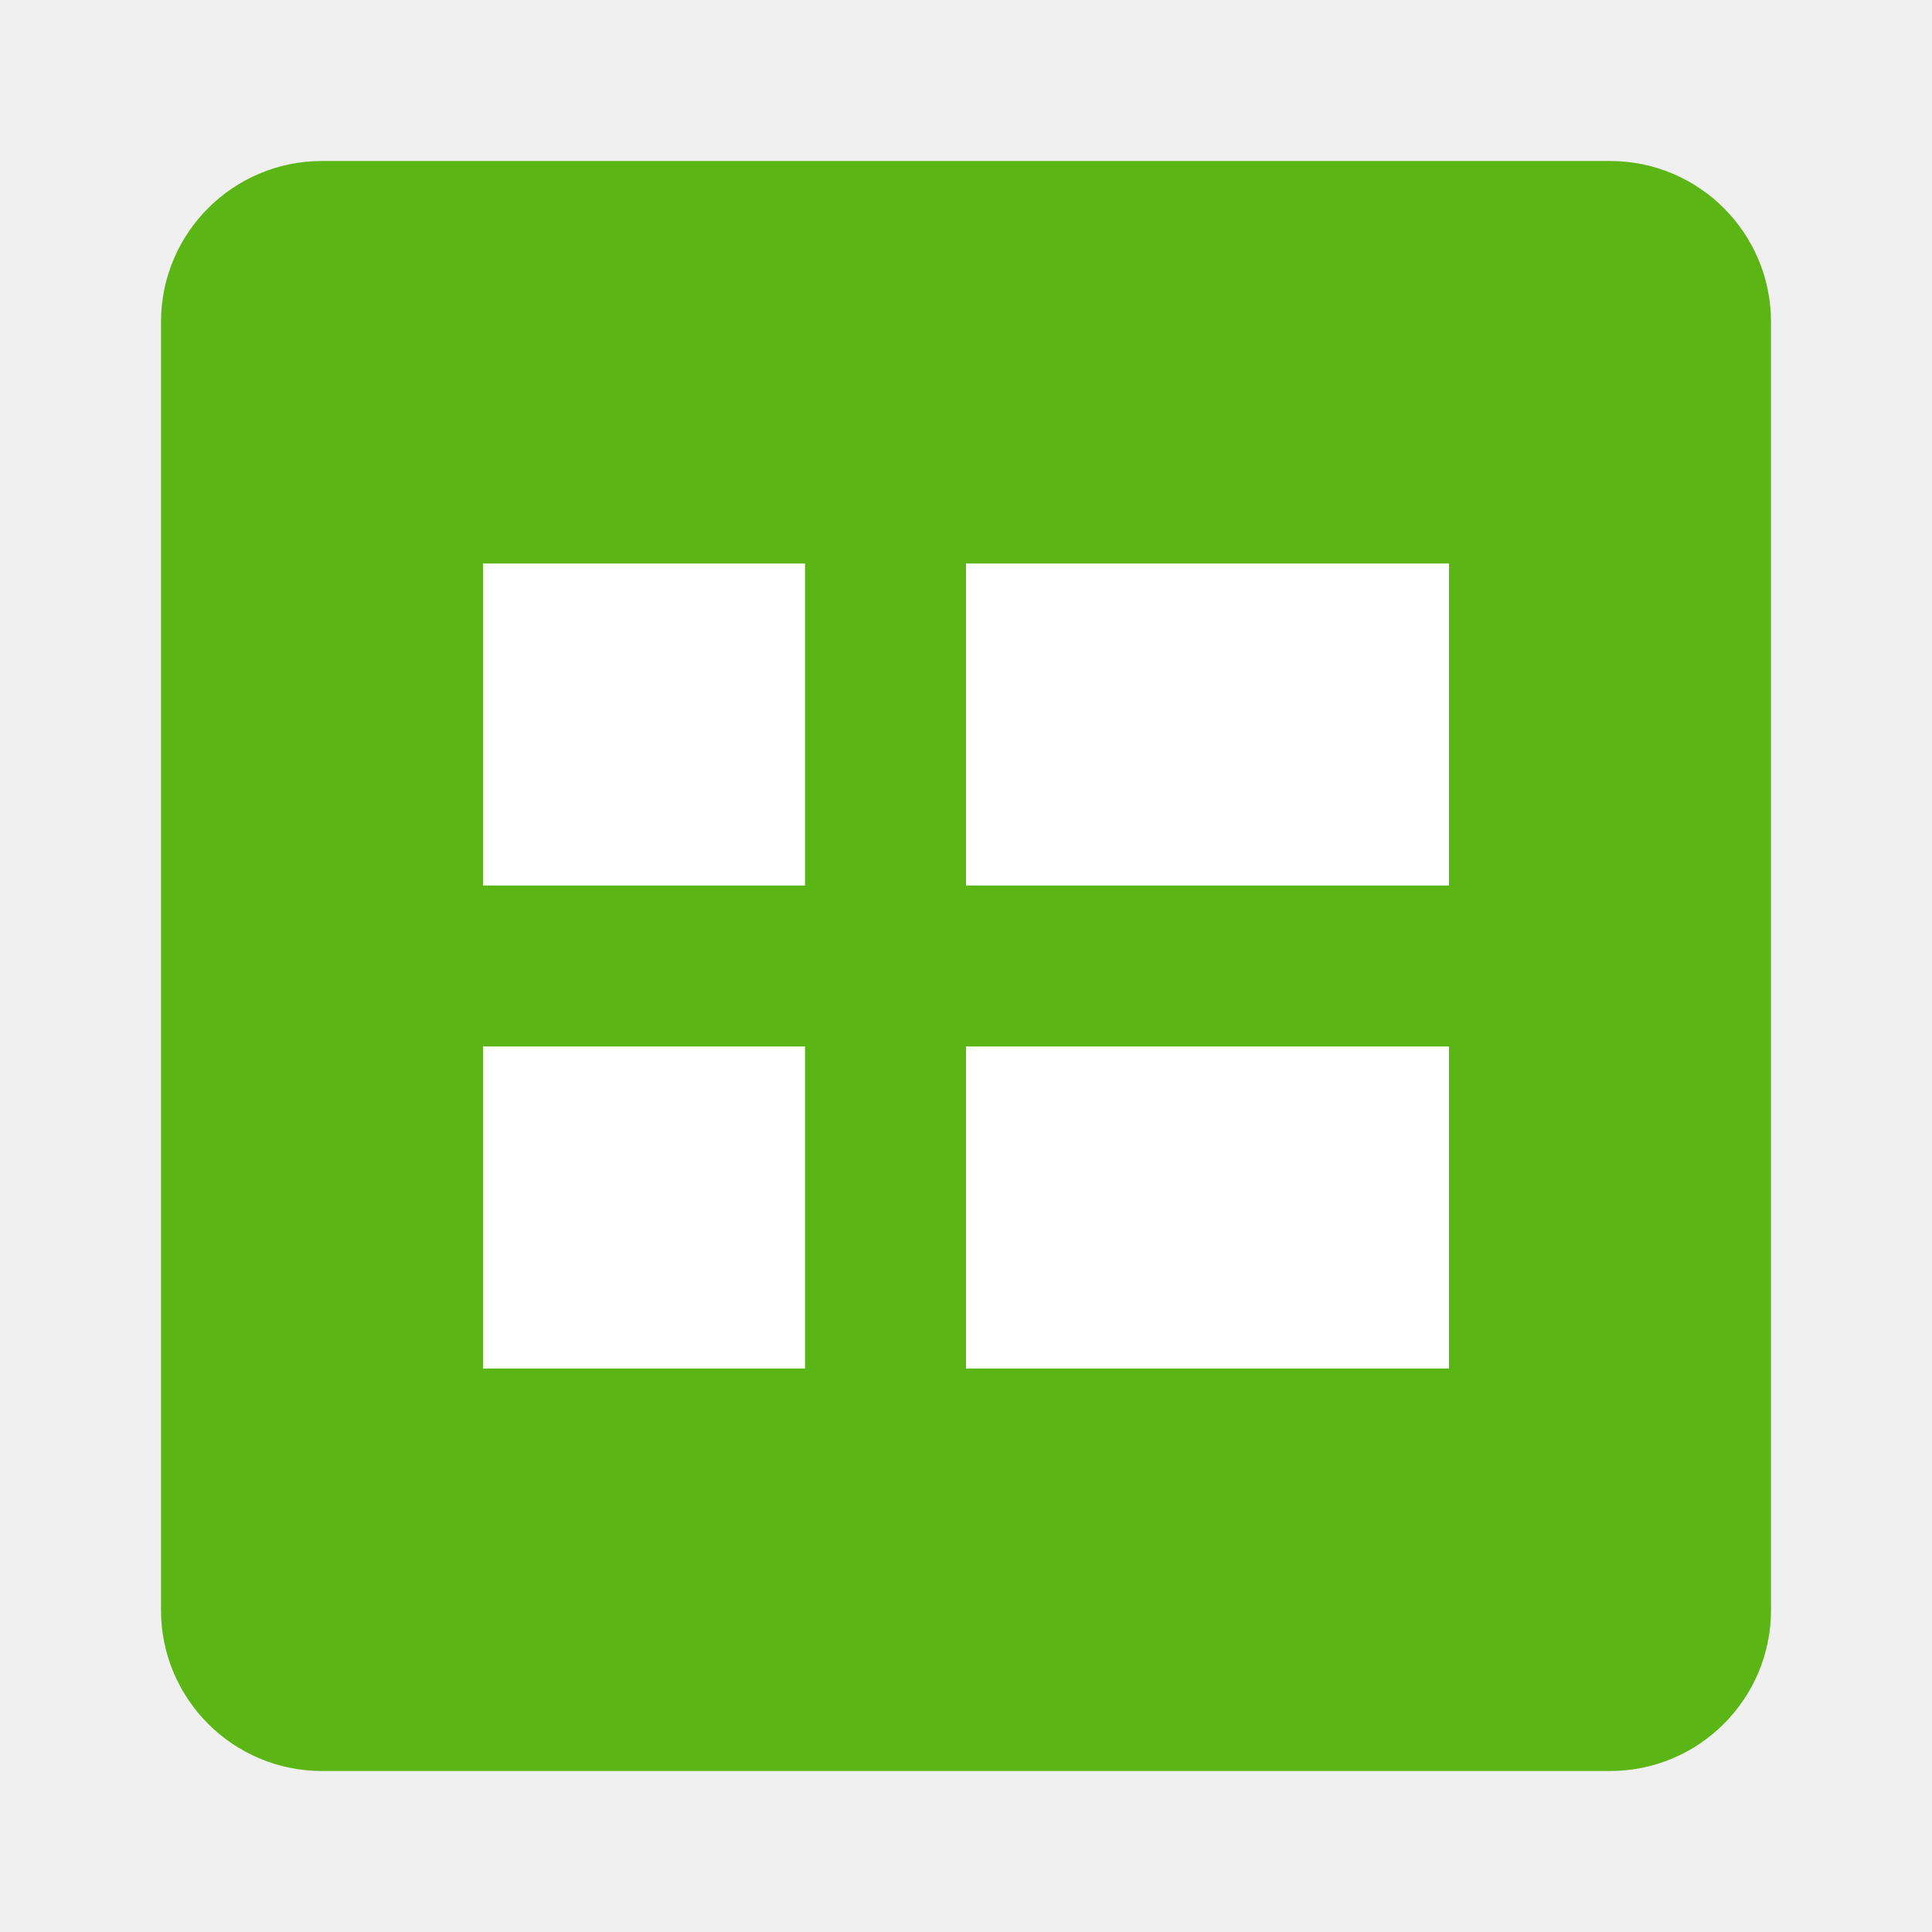
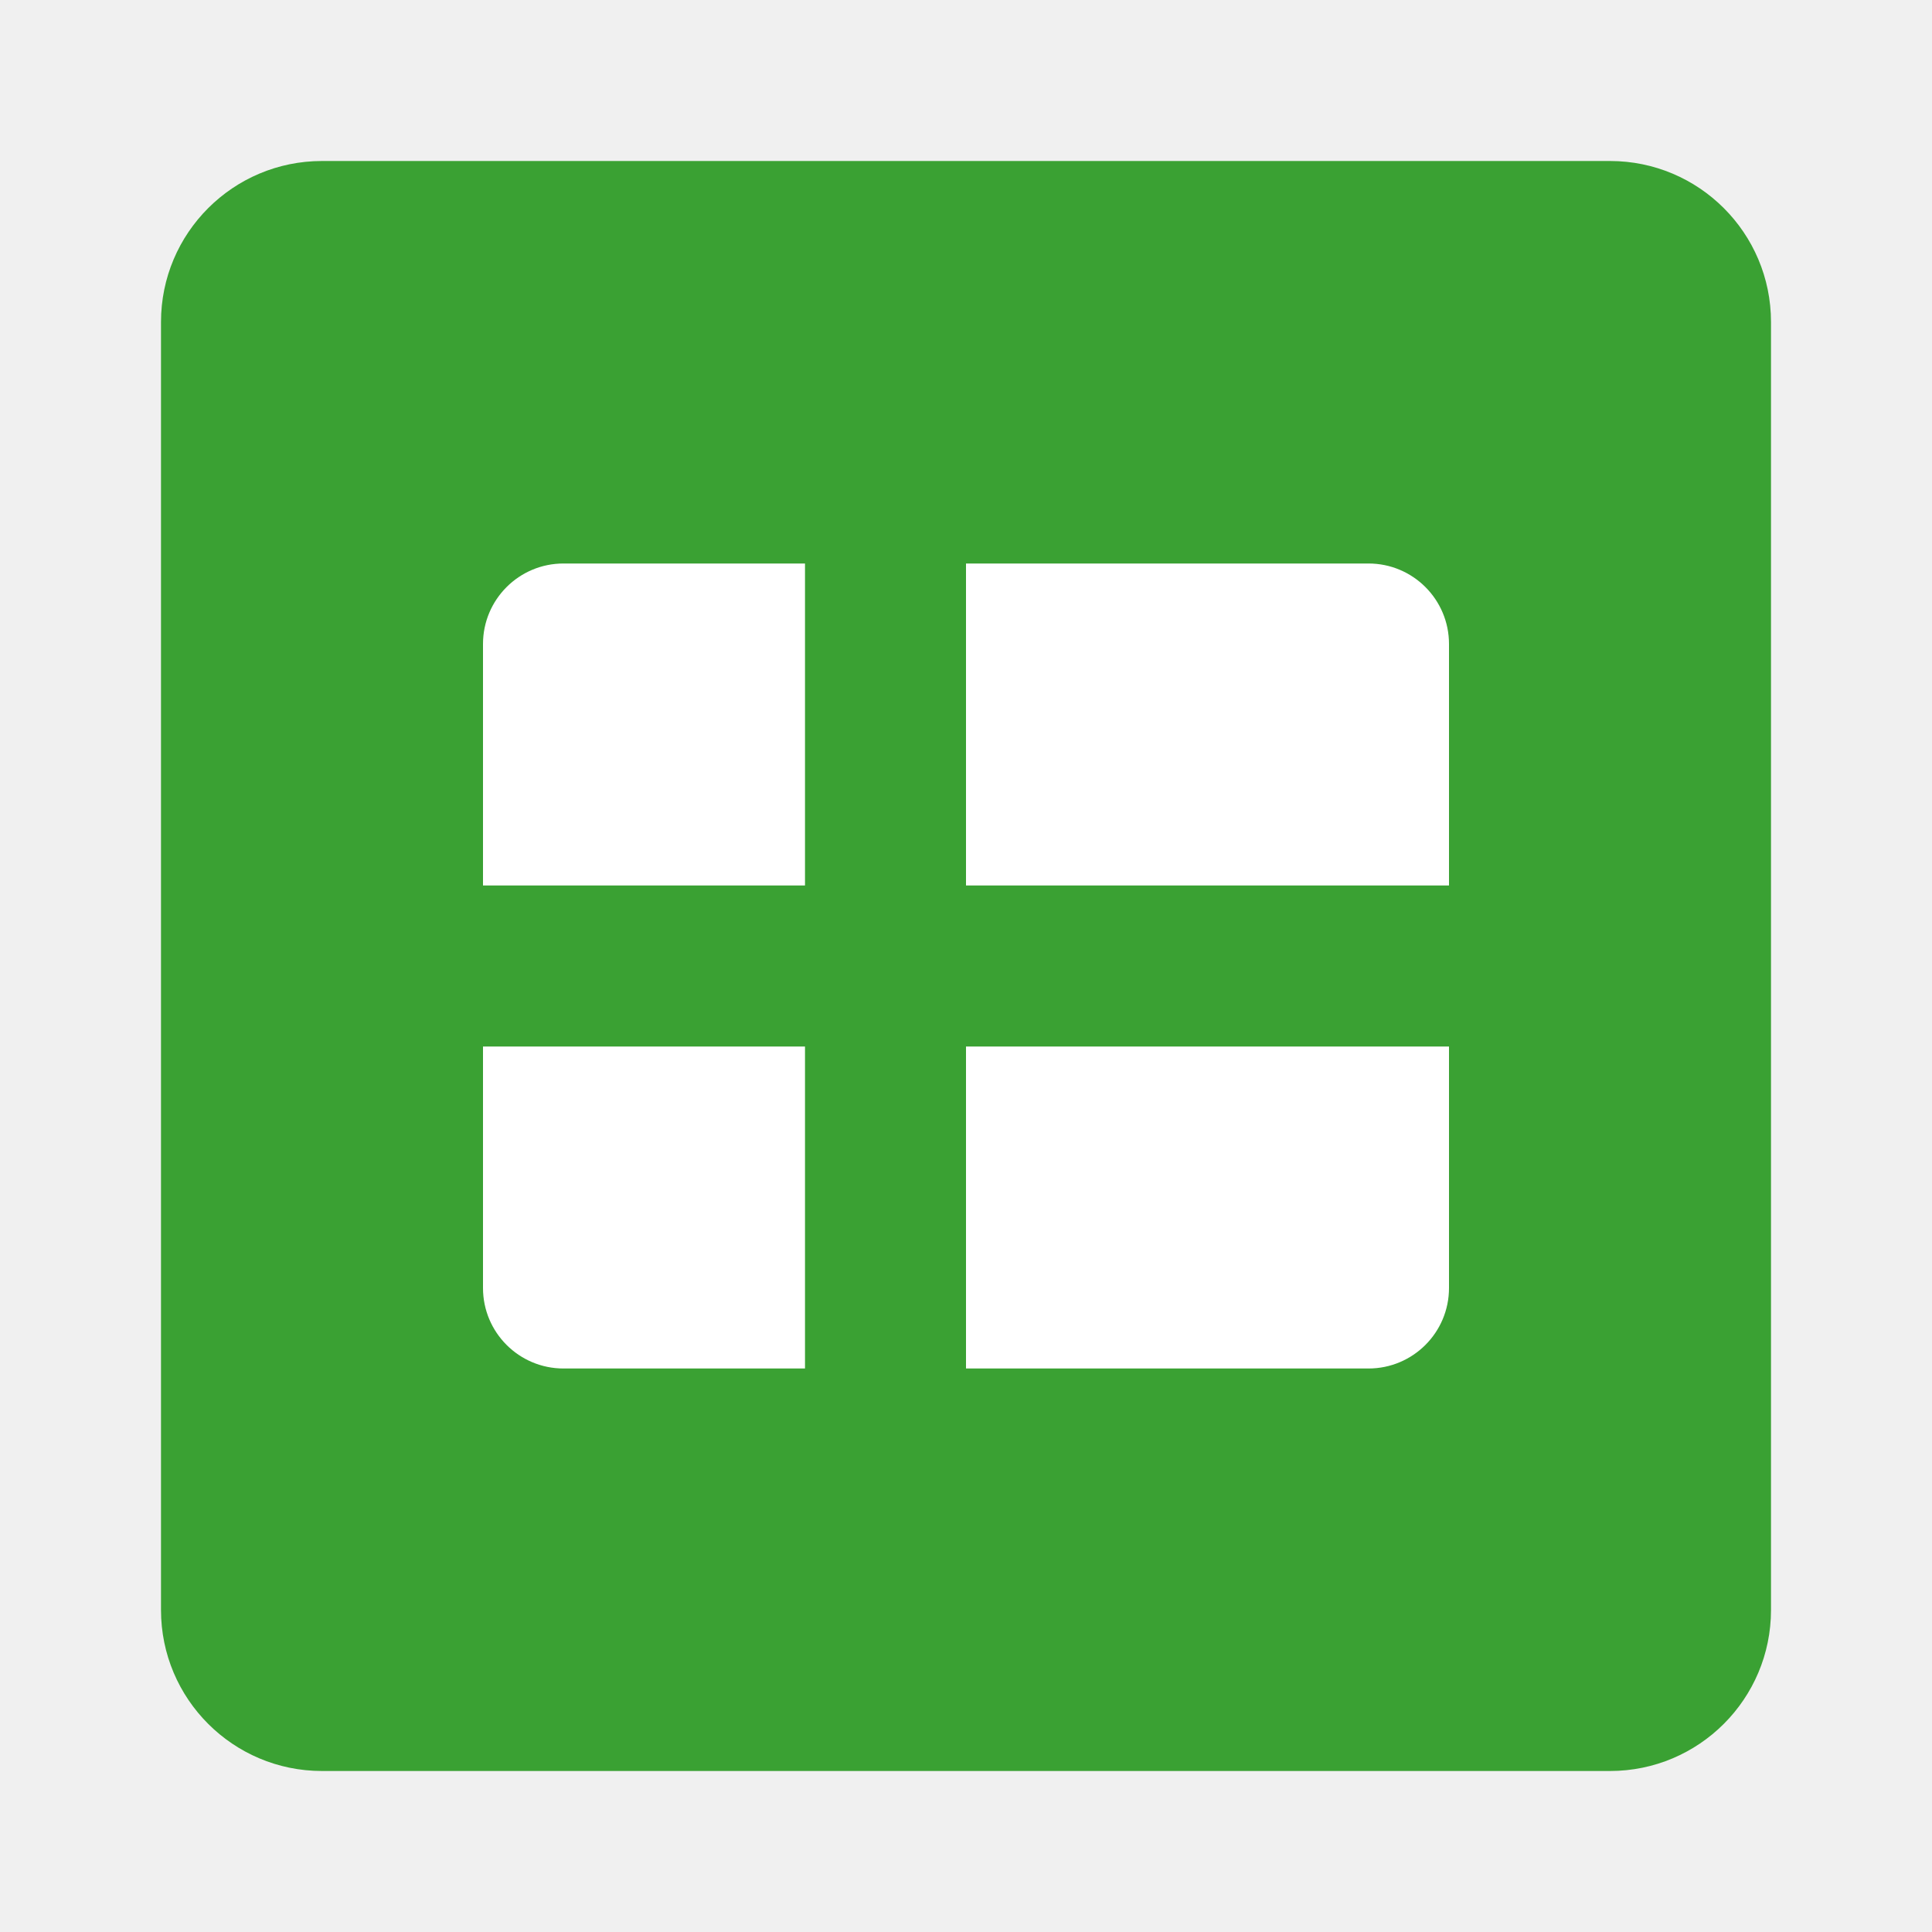
- <svg xmlns="http://www.w3.org/2000/svg" width="24" height="24" viewBox="0 0 24 24" fill="none">
-   <path d="M2 4C2 2.895 2.895 2 4 2H20C21.105 2 22 2.895 22 4V20C22 21.105 21.105 22 20 22H4C2.895 22 2 21.105 2 20V4Z" fill="#5BB514" />
-   <path d="M9 14V16H7V14H9ZM17 14V16H13V14H17ZM17 8V10H13V8H17ZM9 8V10H7V8H9Z" fill="white" stroke="white" stroke-width="2" />
+ <svg xmlns="http://www.w3.org/2000/svg" width="24" height="24" fill="none" viewBox="0 0 24 24">
+   <path fill="#3aa133" d="M2 4a2 2 0 0 1 2-2h16a2 2 0 0 1 2 2v16a2 2 0 0 1-2 2H4a2 2 0 0 1-2-2z" />
+   <path fill="#fff" d="M10 7H7a1 1 0 0 0-1 1v3h4zm2 0v4h6V8a1 1 0 0 0-1-1zm6 6h-6v4h5a1 1 0 0 0 1-1zm-8 4v-4H6v3a1 1 0 0 0 1 1z" />
</svg>
